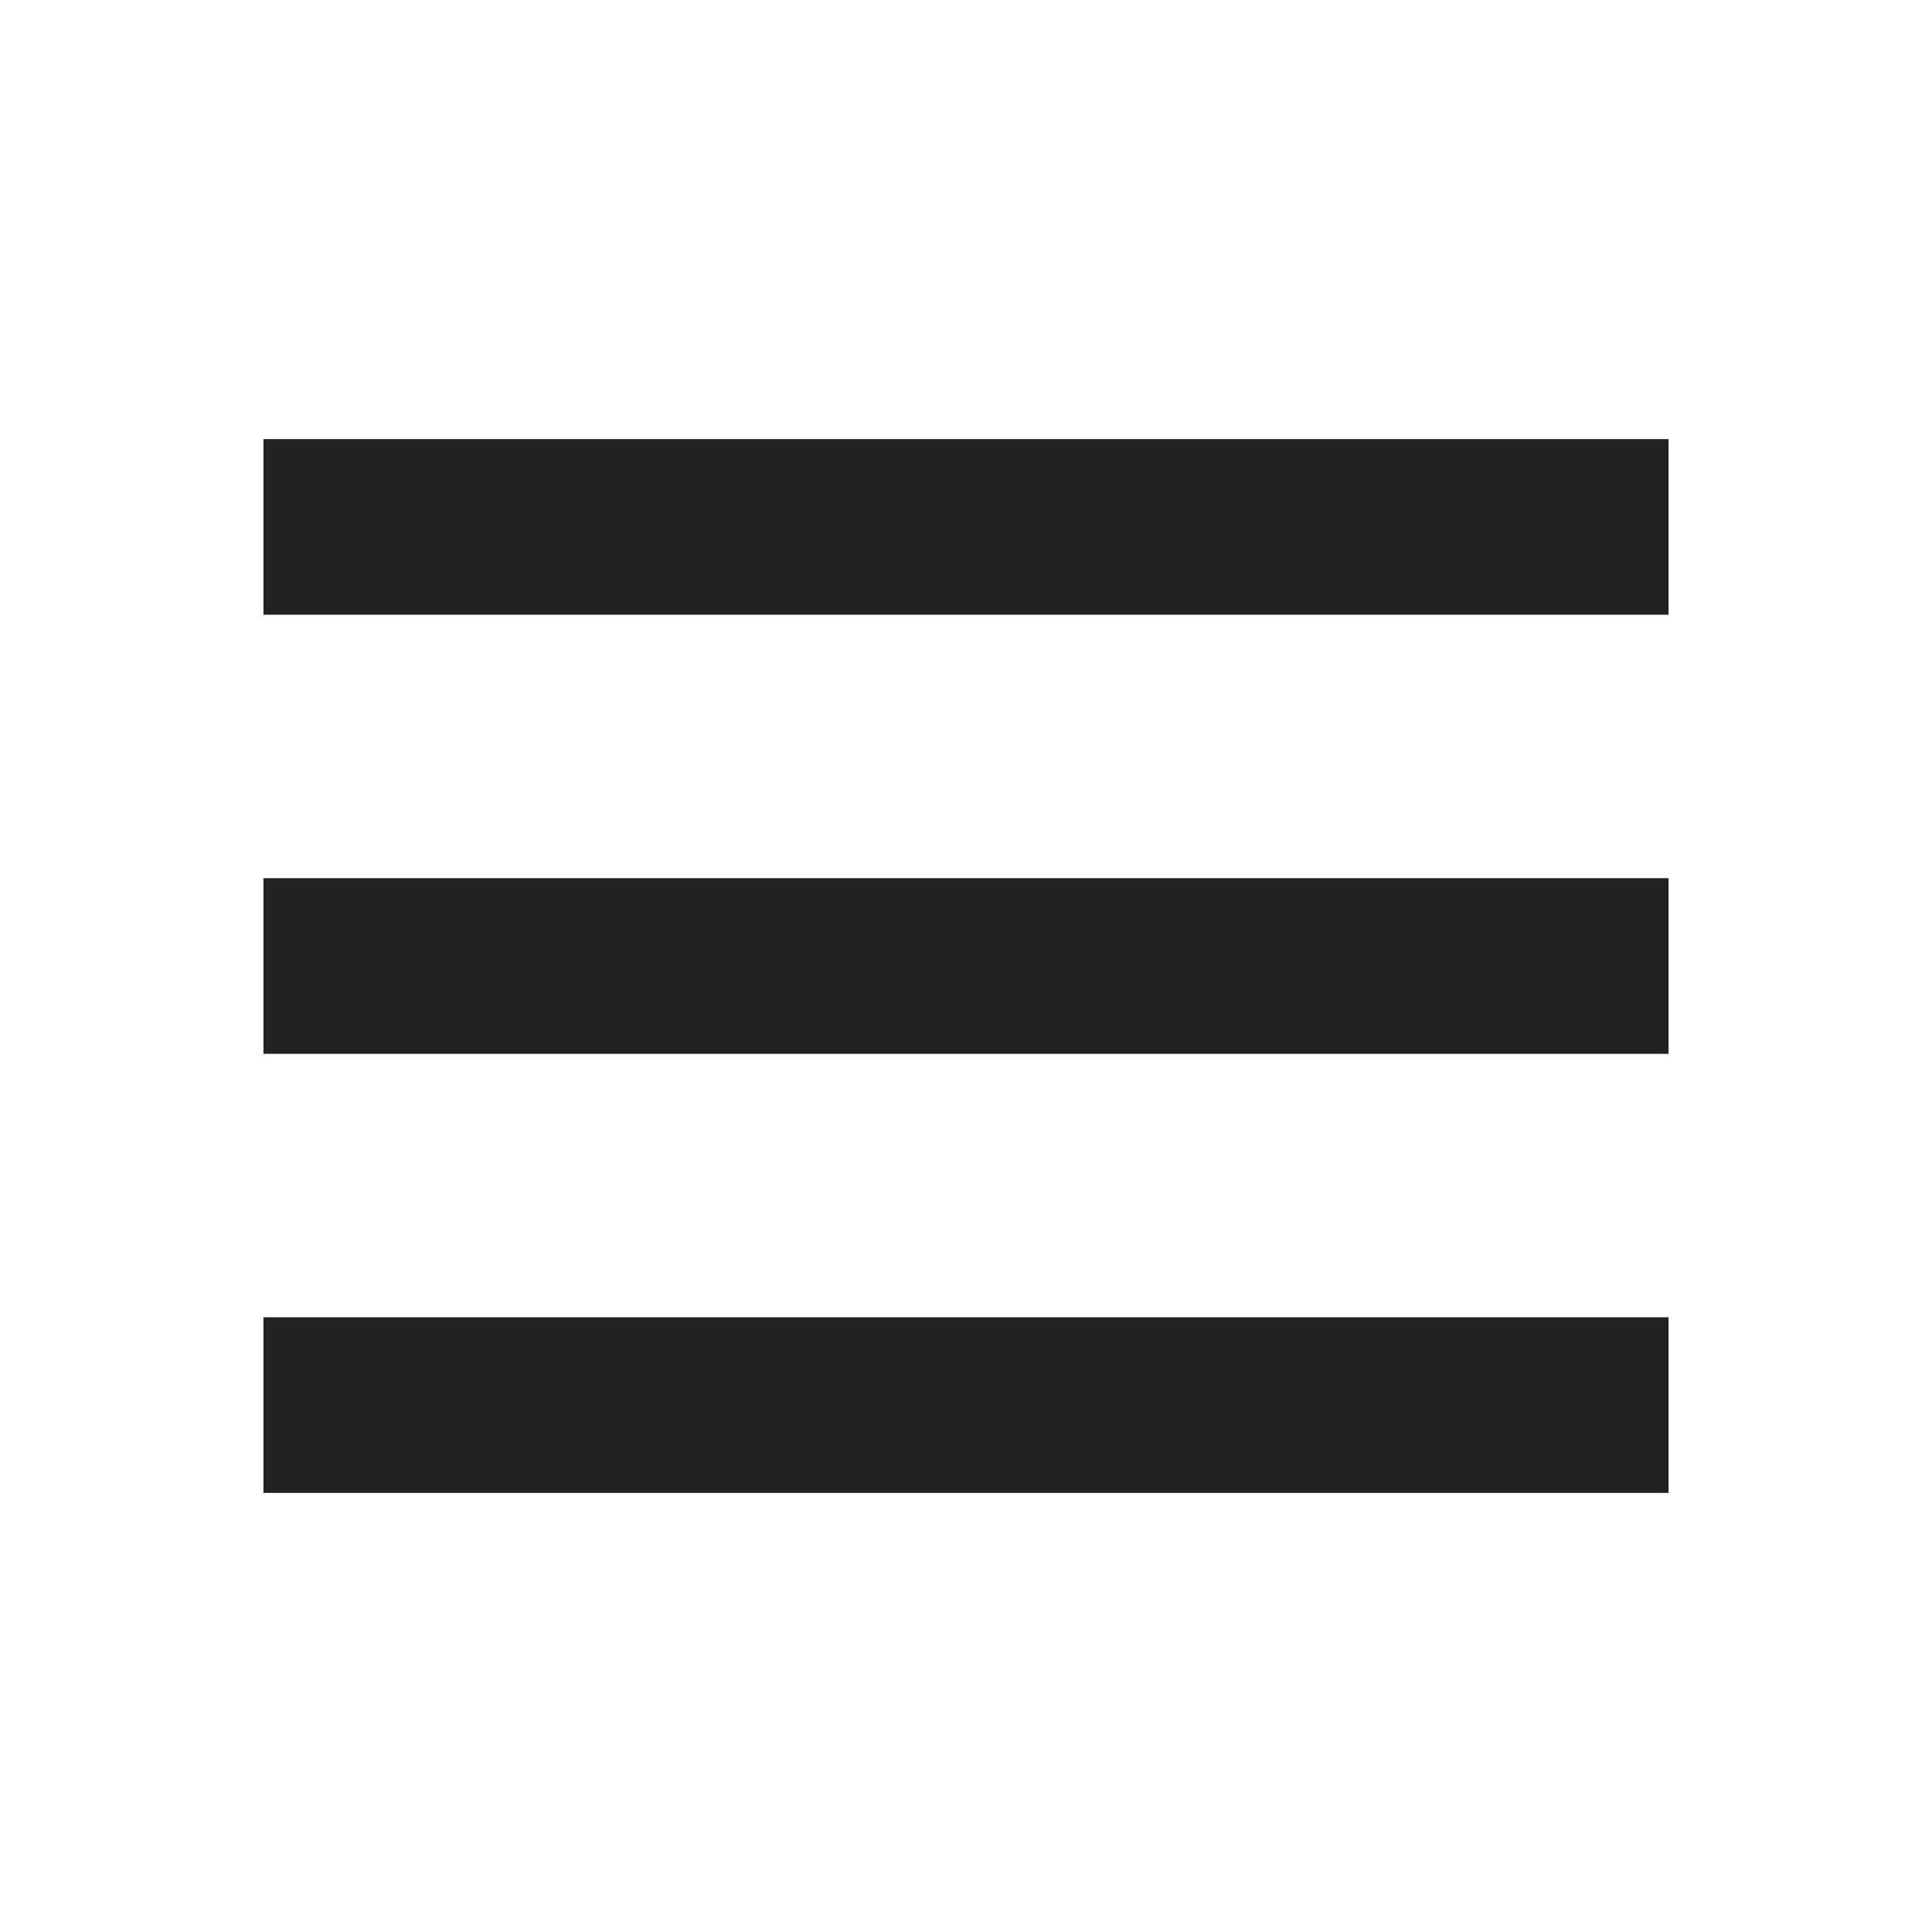
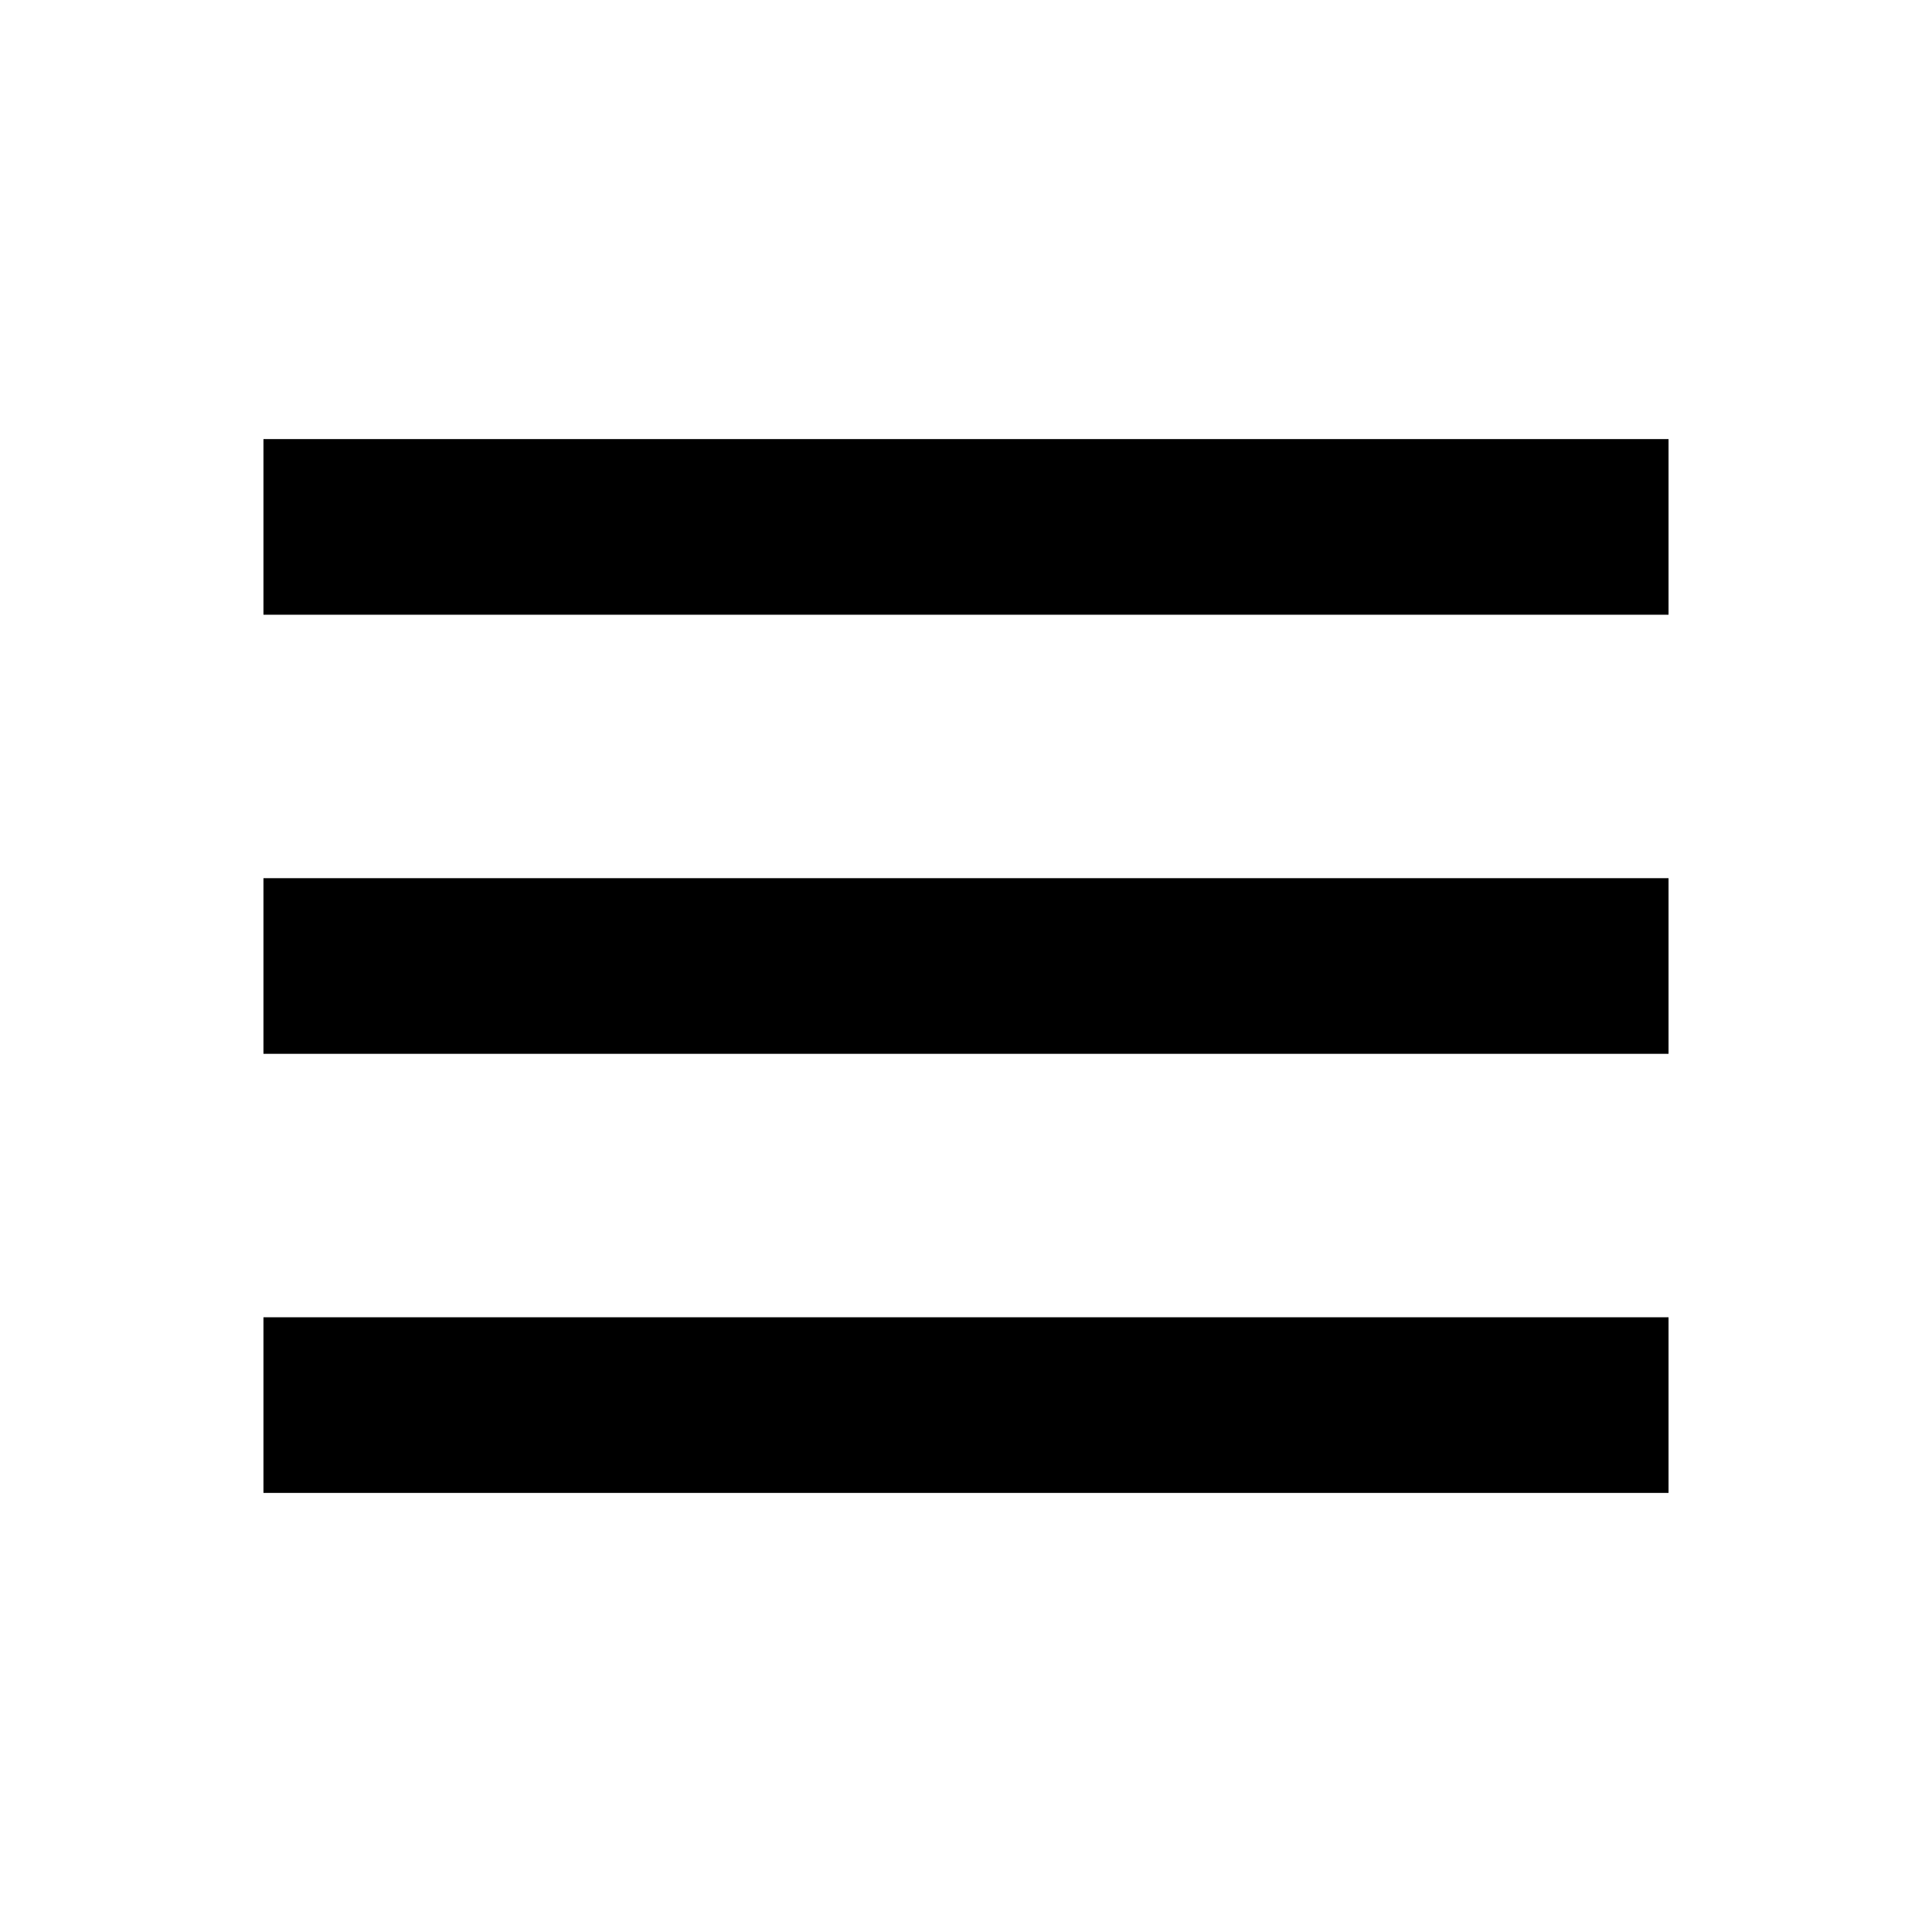
<svg xmlns="http://www.w3.org/2000/svg" width="22" height="22" viewBox="0 0 22 22" fill="none">
-   <path d="M3 5H19V7H3V5Z" fill="#222222" />
-   <path d="M3 10H19V12H3V10Z" fill="#222222" />
-   <path d="M3 15H19V17H3V15Z" fill="#222222" />
+   <path d="M3 5H19V7H3V5Z" fill="currentColor" />
+   <path d="M3 10H19V12H3V10Z" fill="currentColor" />
+   <path d="M3 15H19V17H3V15Z" fill="currentColor" />
</svg>
